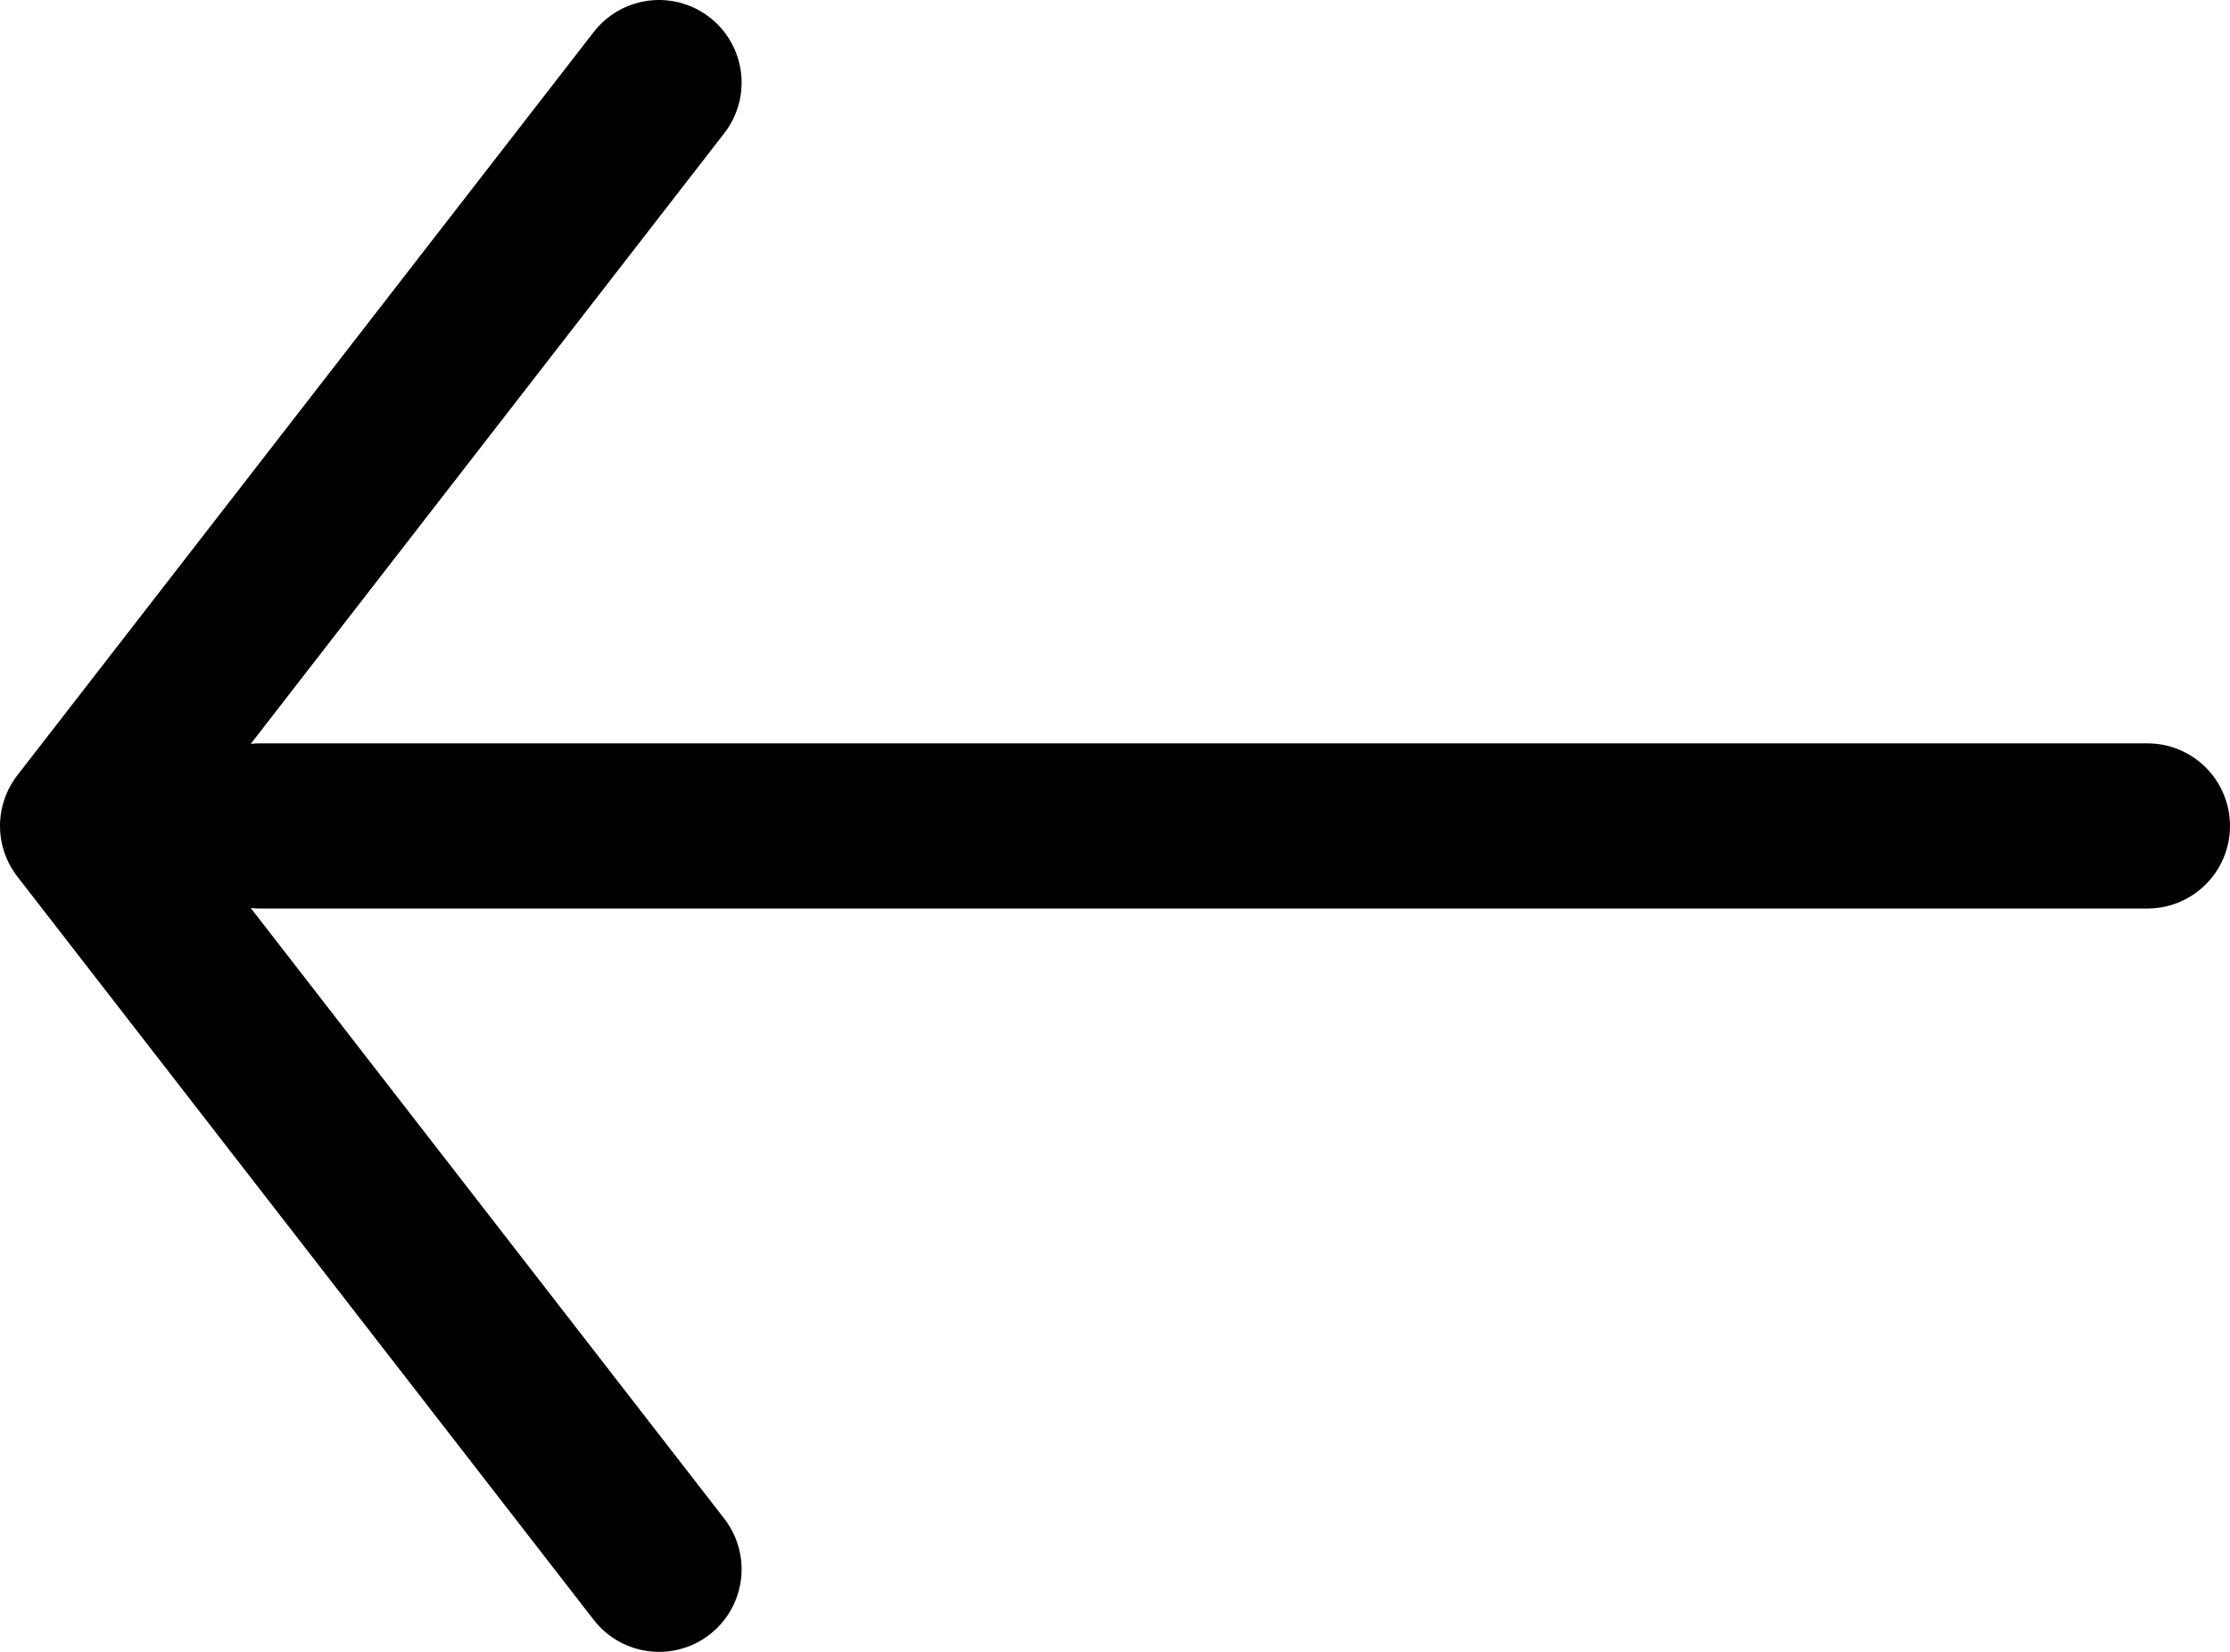
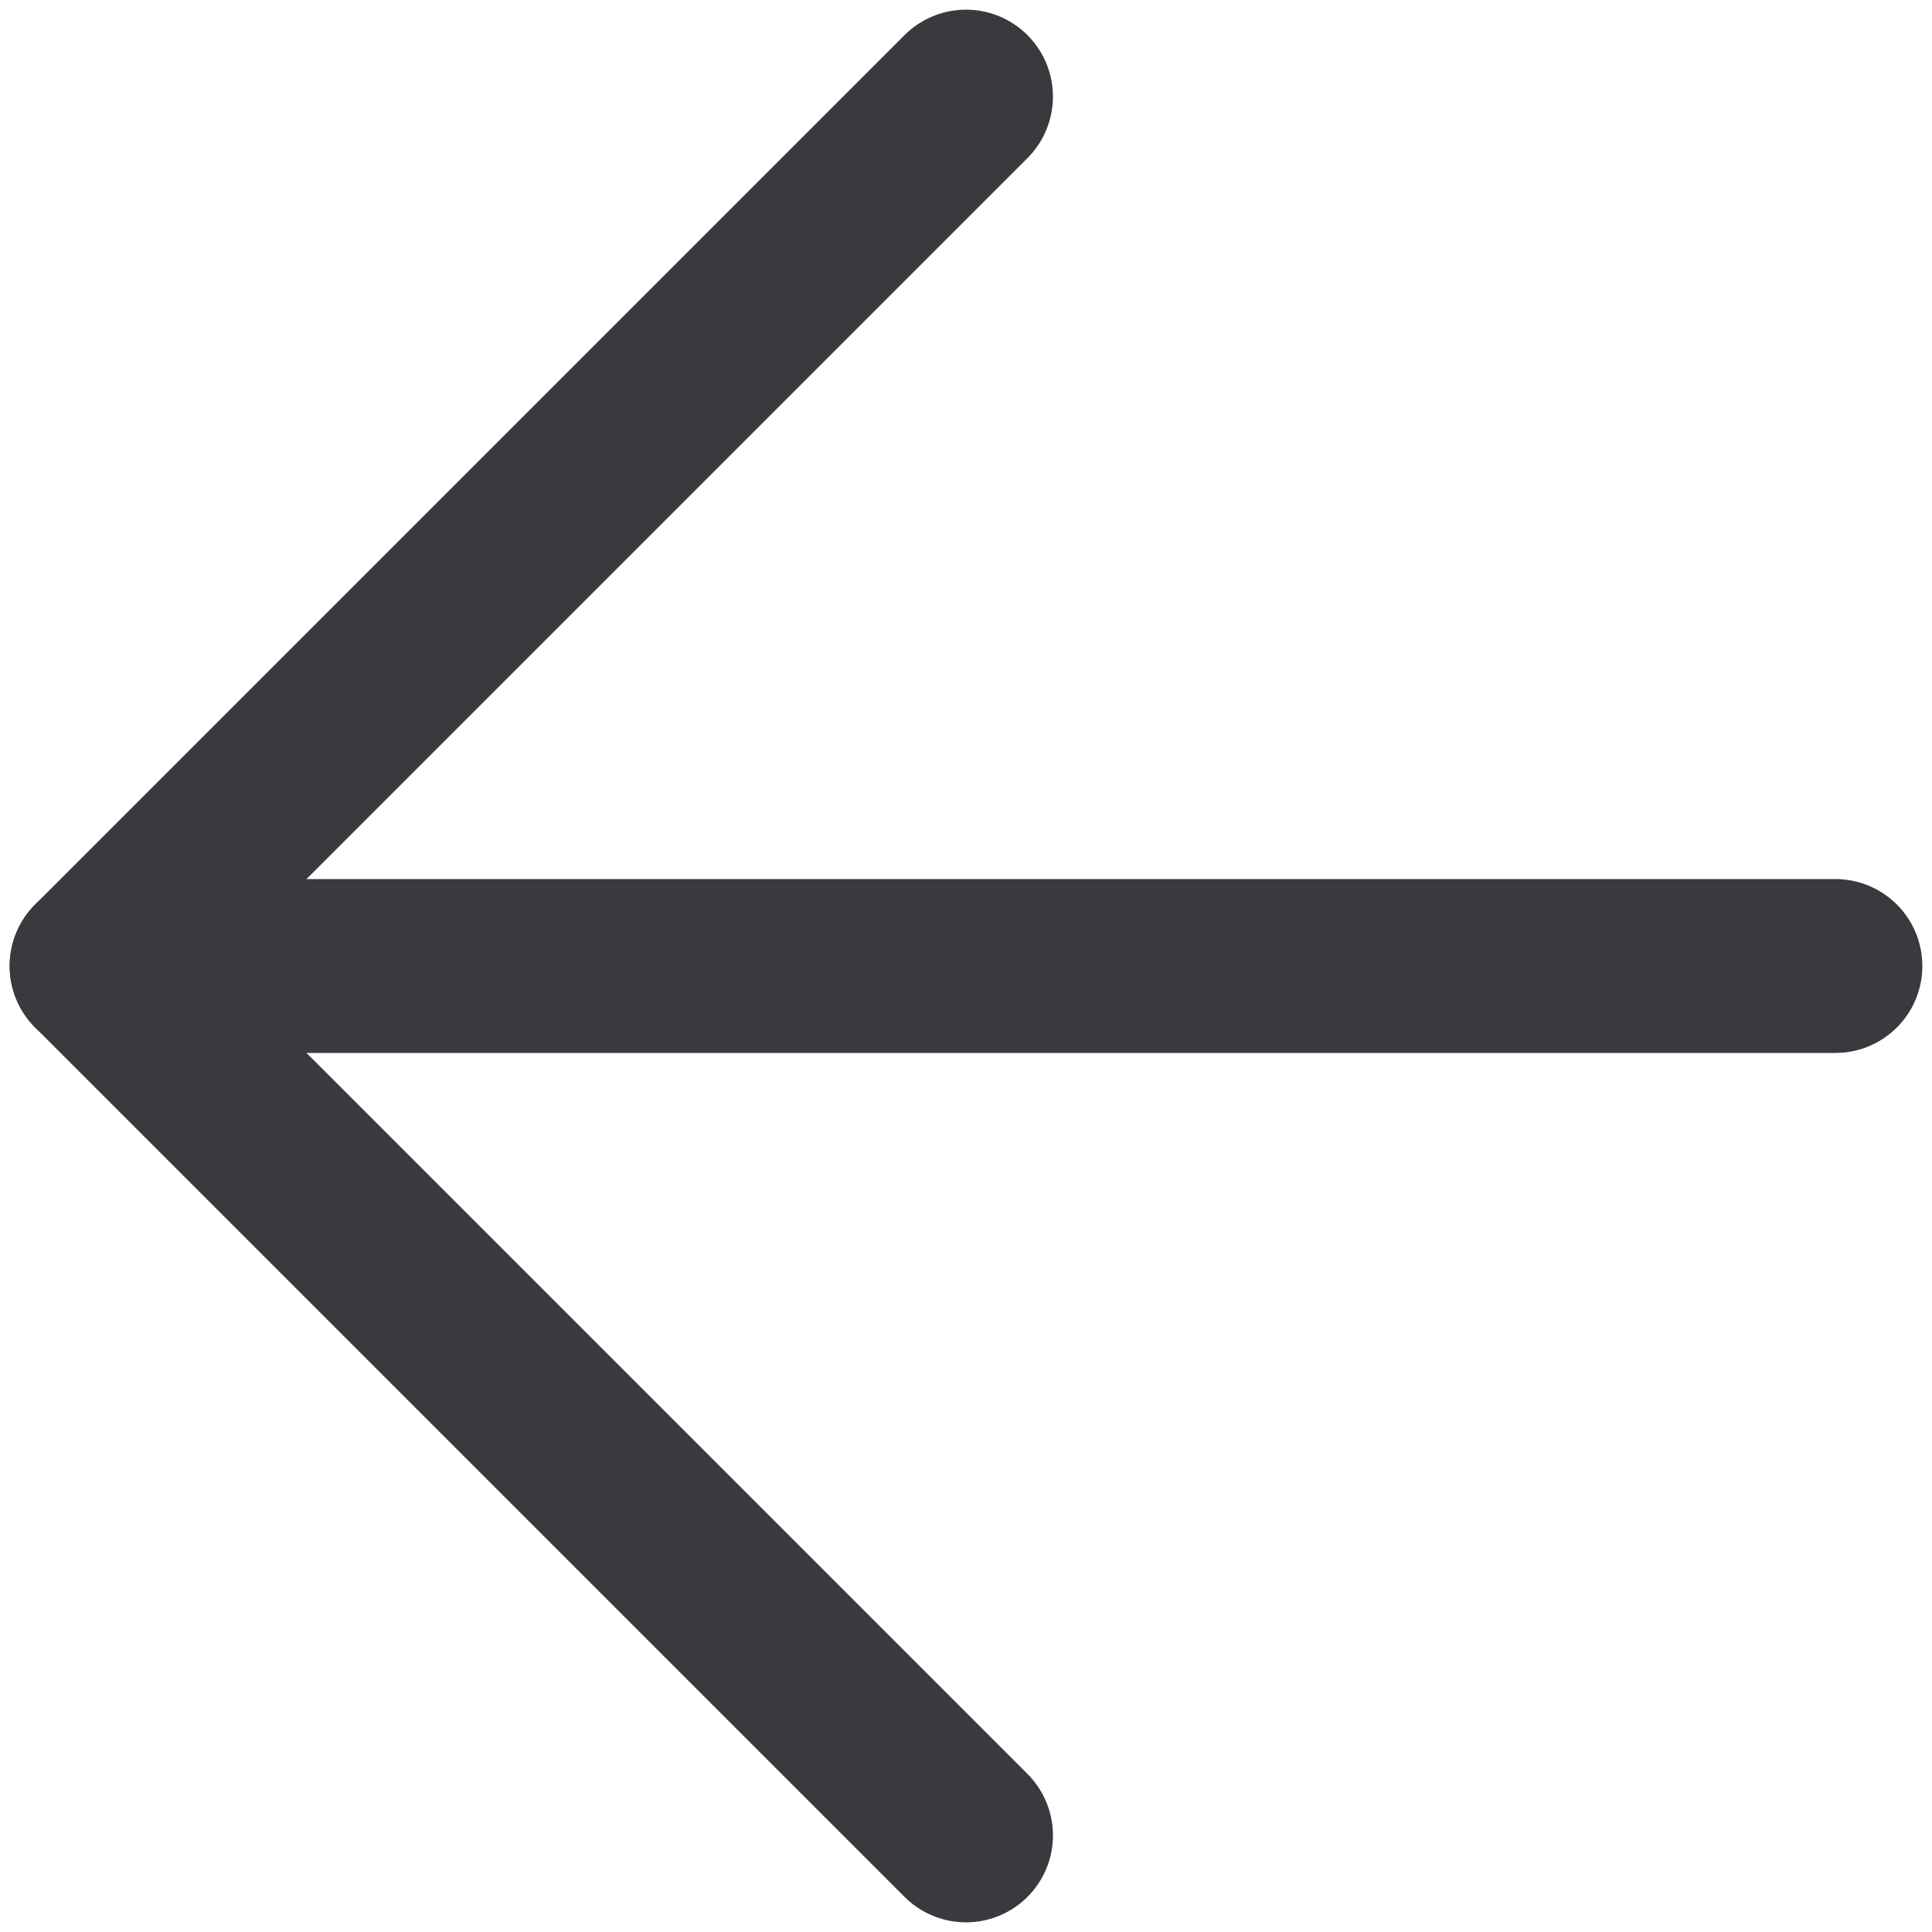
- <svg xmlns="http://www.w3.org/2000/svg" width="27" height="20" viewBox="0 0 27 20" fill="none">
-   <g id="Group 4">
-     <g id="Group">
-       <path id="Right" d="M7.979 1L1 10L7.979 19" stroke="black" stroke-width="2" stroke-linecap="round" stroke-linejoin="round" />
-       <path id="Vector" d="M26 10H3.147" stroke="black" stroke-width="2" stroke-linecap="round" stroke-linejoin="round" />
-     </g>
+ <svg xmlns="http://www.w3.org/2000/svg" width="20" height="20" viewBox="0 0 20 20" fill="none">
+   <g id="Icon">
+     <path id="Path" d="M19 10H1" stroke="#3B393E" stroke-width="1.8" stroke-linecap="round" stroke-linejoin="round" />
+     <path id="Path_2" d="M10 19L1 10L10 1" stroke="#3B393E" stroke-width="1.8" stroke-linecap="round" stroke-linejoin="round" />
  </g>
</svg>
